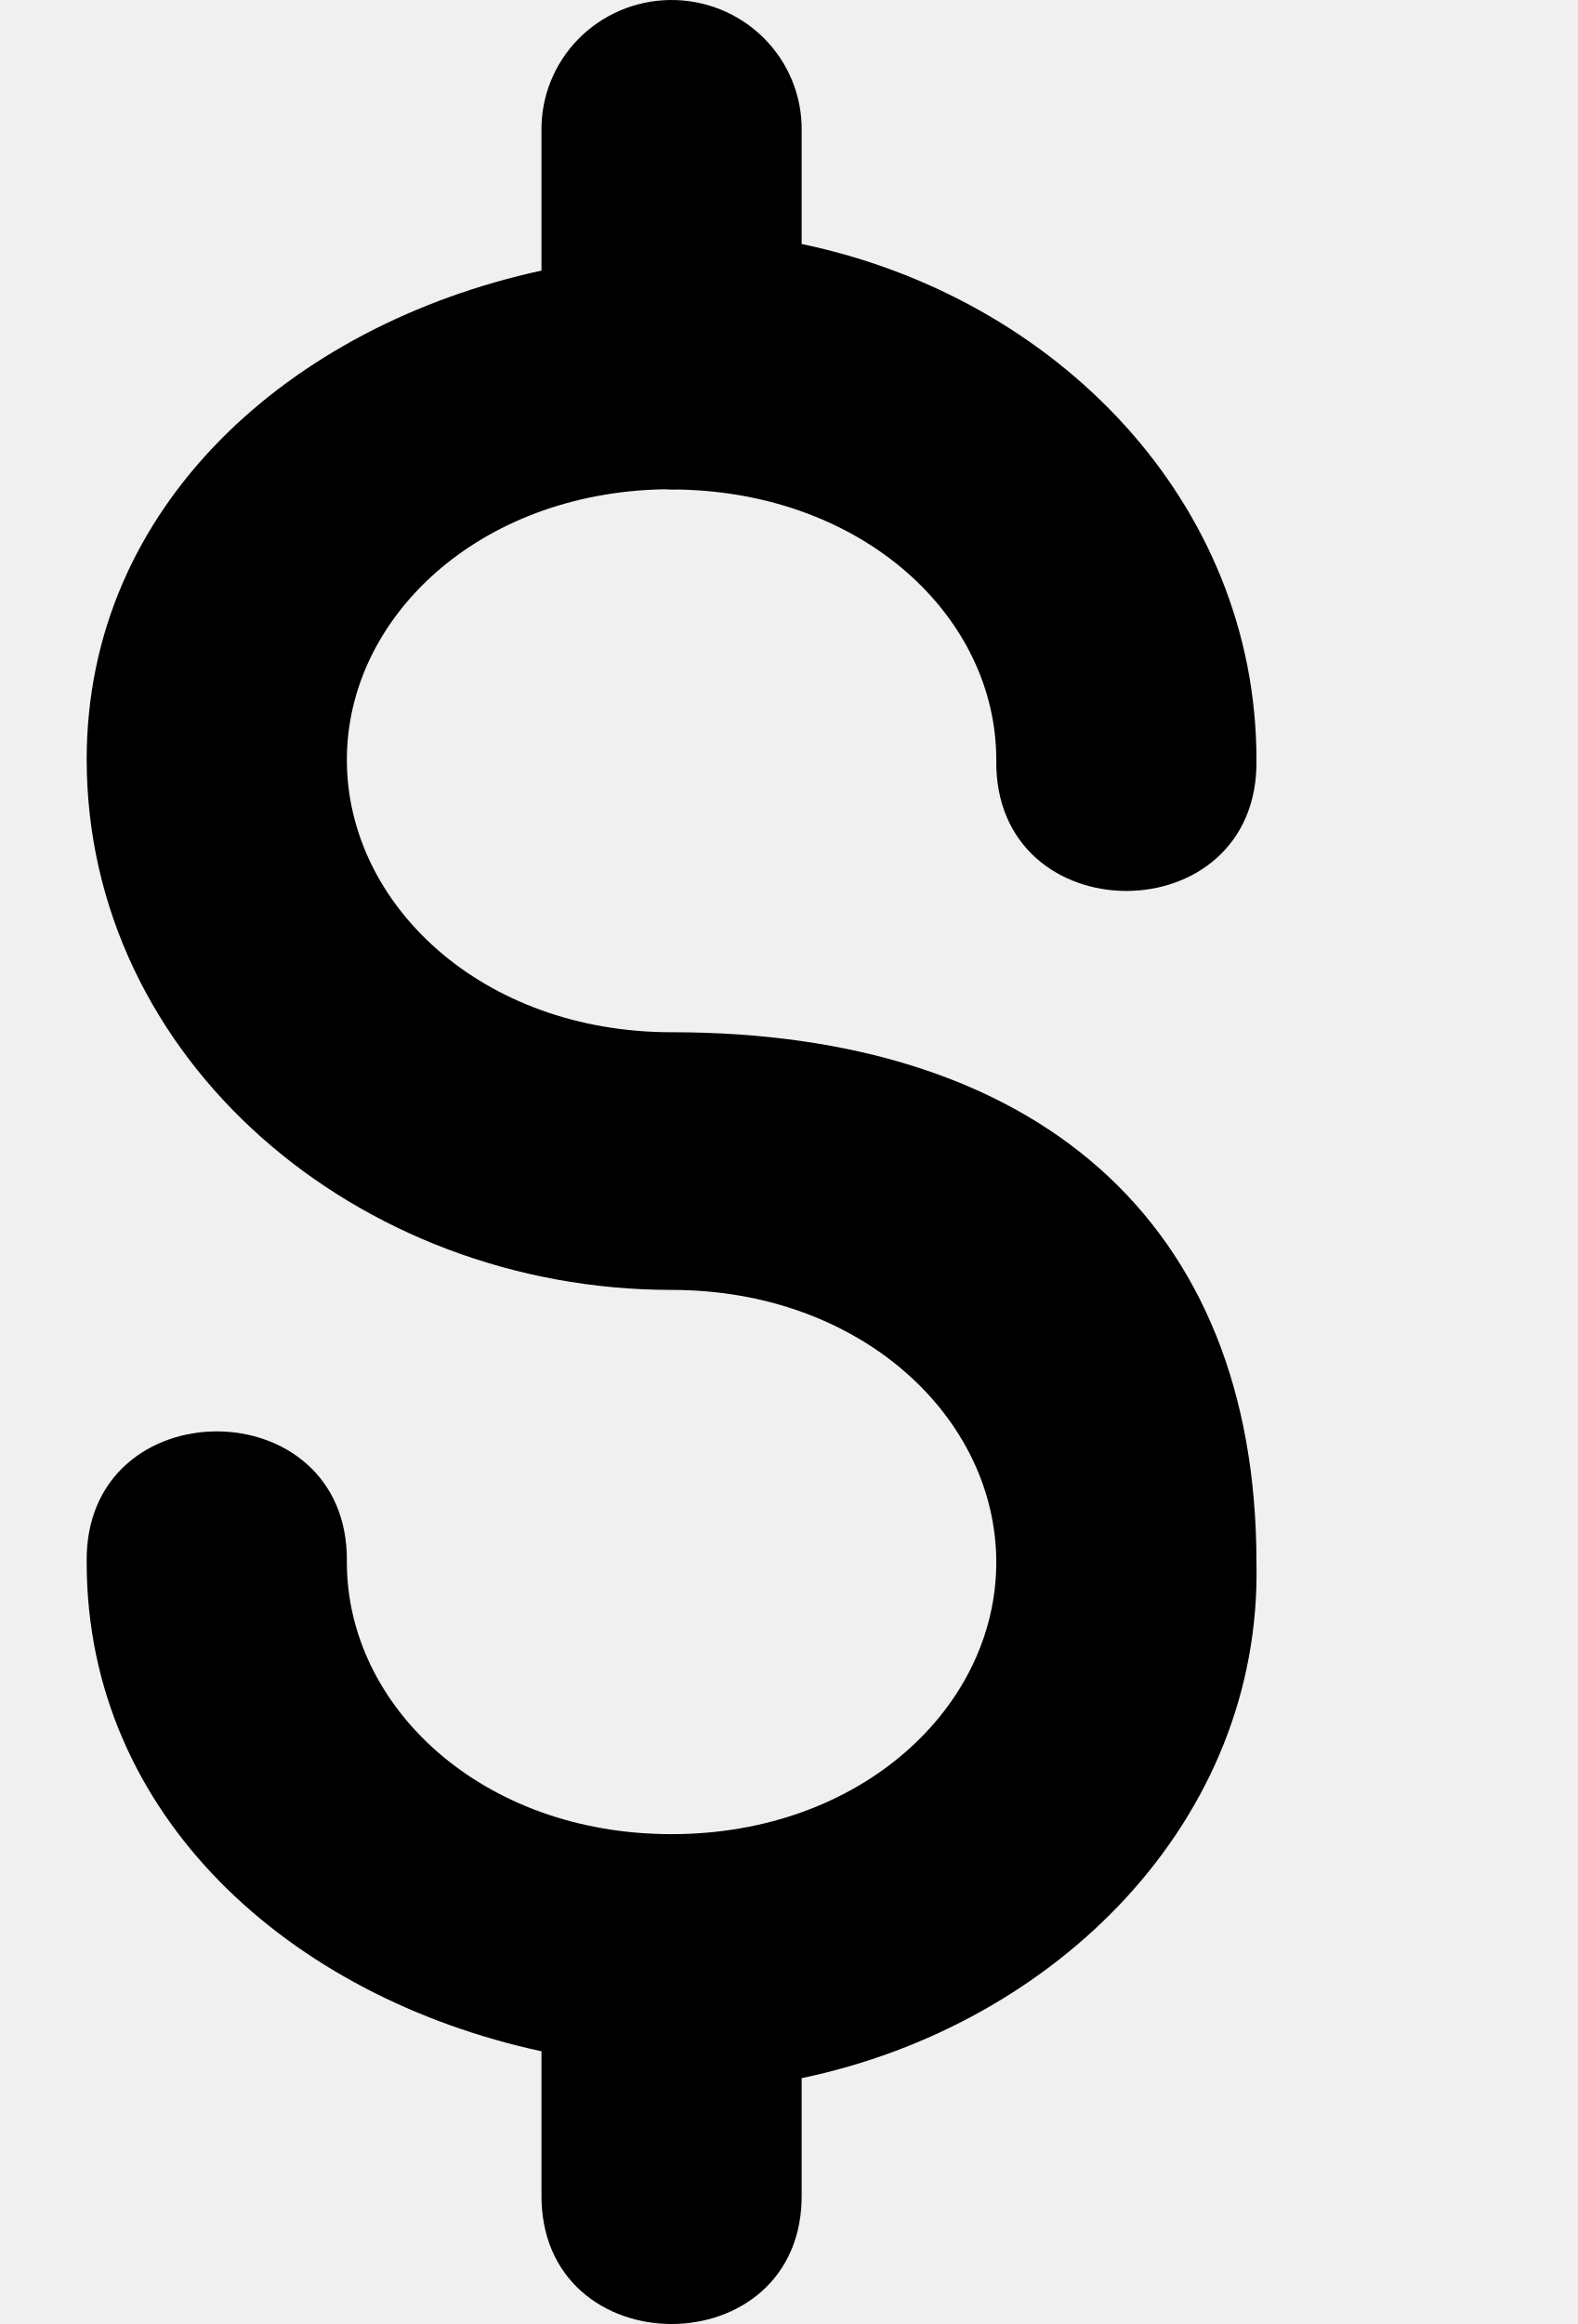
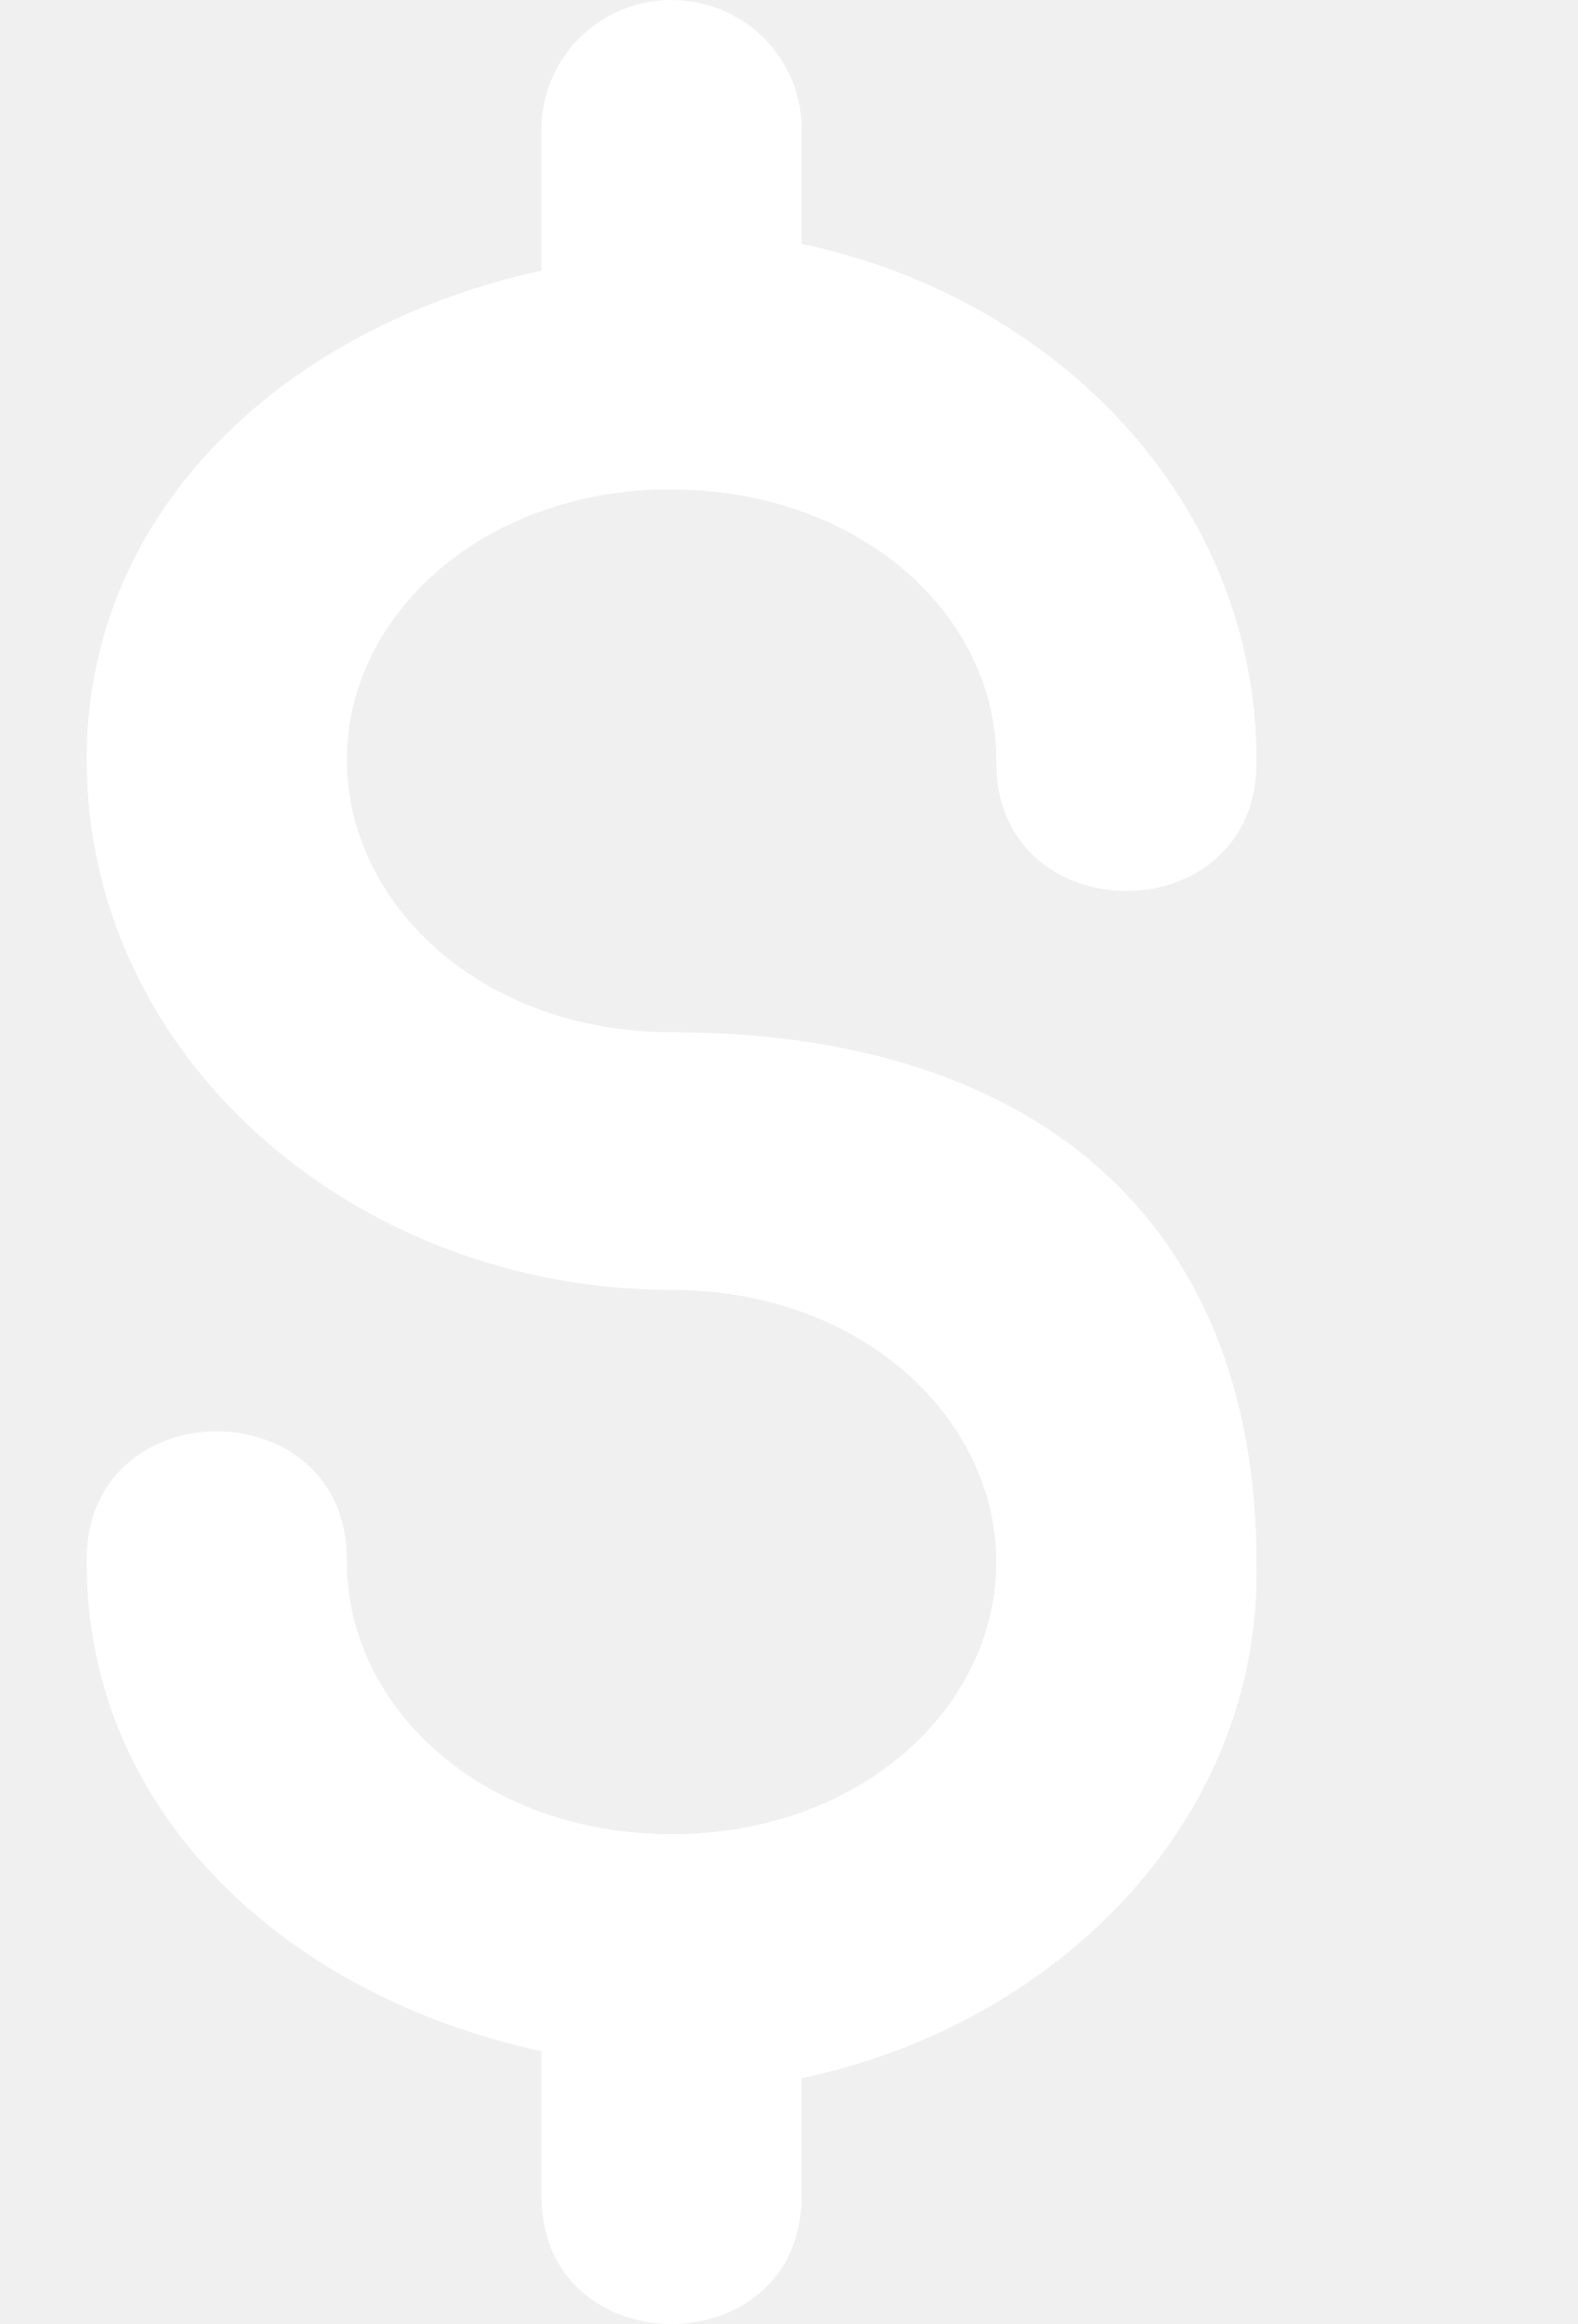
<svg xmlns="http://www.w3.org/2000/svg" width="167" height="246" viewBox="0 0 167 246" fill="none">
-   <path d="M70.888 0.002C69.079 0.03 67.293 0.412 65.633 1.125C63.973 1.838 62.47 2.869 61.212 4.158C59.953 5.447 58.963 6.97 58.297 8.639C57.632 10.308 57.304 12.091 57.334 13.885V28.643C30.776 34.409 9.178 53.513 9.178 80.377C9.178 112.161 37.829 136.539 71.108 136.539C91.219 136.539 105.489 150.094 105.489 165.372C105.489 180.649 91.219 194.149 71.108 194.149C50.997 194.149 36.727 180.649 36.727 165.372C37.002 146.897 8.902 146.897 9.178 165.372C9.178 192.264 30.749 211.394 57.334 217.133V232.165C57.058 250.612 85.158 250.612 84.882 232.165V219.976C111.88 214.346 133.617 192.674 133.038 165.426C133.038 129.024 109.401 109.264 71.108 109.264C50.997 109.264 36.727 95.709 36.727 80.432C36.727 65.374 50.667 52.146 70.337 51.791C70.859 51.83 71.383 51.839 71.907 51.818C91.577 52.228 105.489 65.374 105.489 80.432C105.214 98.934 133.314 98.934 133.038 80.432C133.038 53.157 111.88 31.458 84.882 25.828V13.885C84.912 12.054 84.571 10.235 83.878 8.537C83.185 6.84 82.155 5.297 80.85 4.002C79.544 2.707 77.99 1.686 76.278 0.998C74.567 0.311 72.734 -0.028 70.888 0.002Z" fill="black" />
+   <path d="M70.888 0.002C69.079 0.03 67.293 0.412 65.633 1.125C63.973 1.838 62.47 2.869 61.212 4.158C59.953 5.447 58.963 6.97 58.297 8.639C57.632 10.308 57.304 12.091 57.334 13.885V28.643C30.776 34.409 9.178 53.513 9.178 80.377C9.178 112.161 37.829 136.539 71.108 136.539C91.219 136.539 105.489 150.094 105.489 165.372C105.489 180.649 91.219 194.149 71.108 194.149C50.997 194.149 36.727 180.649 36.727 165.372C37.002 146.897 8.902 146.897 9.178 165.372C9.178 192.264 30.749 211.394 57.334 217.133V232.165C57.058 250.612 85.158 250.612 84.882 232.165V219.976C111.88 214.346 133.617 192.674 133.038 165.426C133.038 129.024 109.401 109.264 71.108 109.264C50.997 109.264 36.727 95.709 36.727 80.432C36.727 65.374 50.667 52.146 70.337 51.791C70.859 51.83 71.383 51.839 71.907 51.818C91.577 52.228 105.489 65.374 105.489 80.432C105.214 98.934 133.314 98.934 133.038 80.432C133.038 53.157 111.88 31.458 84.882 25.828V13.885C84.912 12.054 84.571 10.235 83.878 8.537C83.185 6.84 82.155 5.297 80.85 4.002C79.544 2.707 77.99 1.686 76.278 0.998C74.567 0.311 72.734 -0.028 70.888 0.002Z" fill="white" />
</svg>
